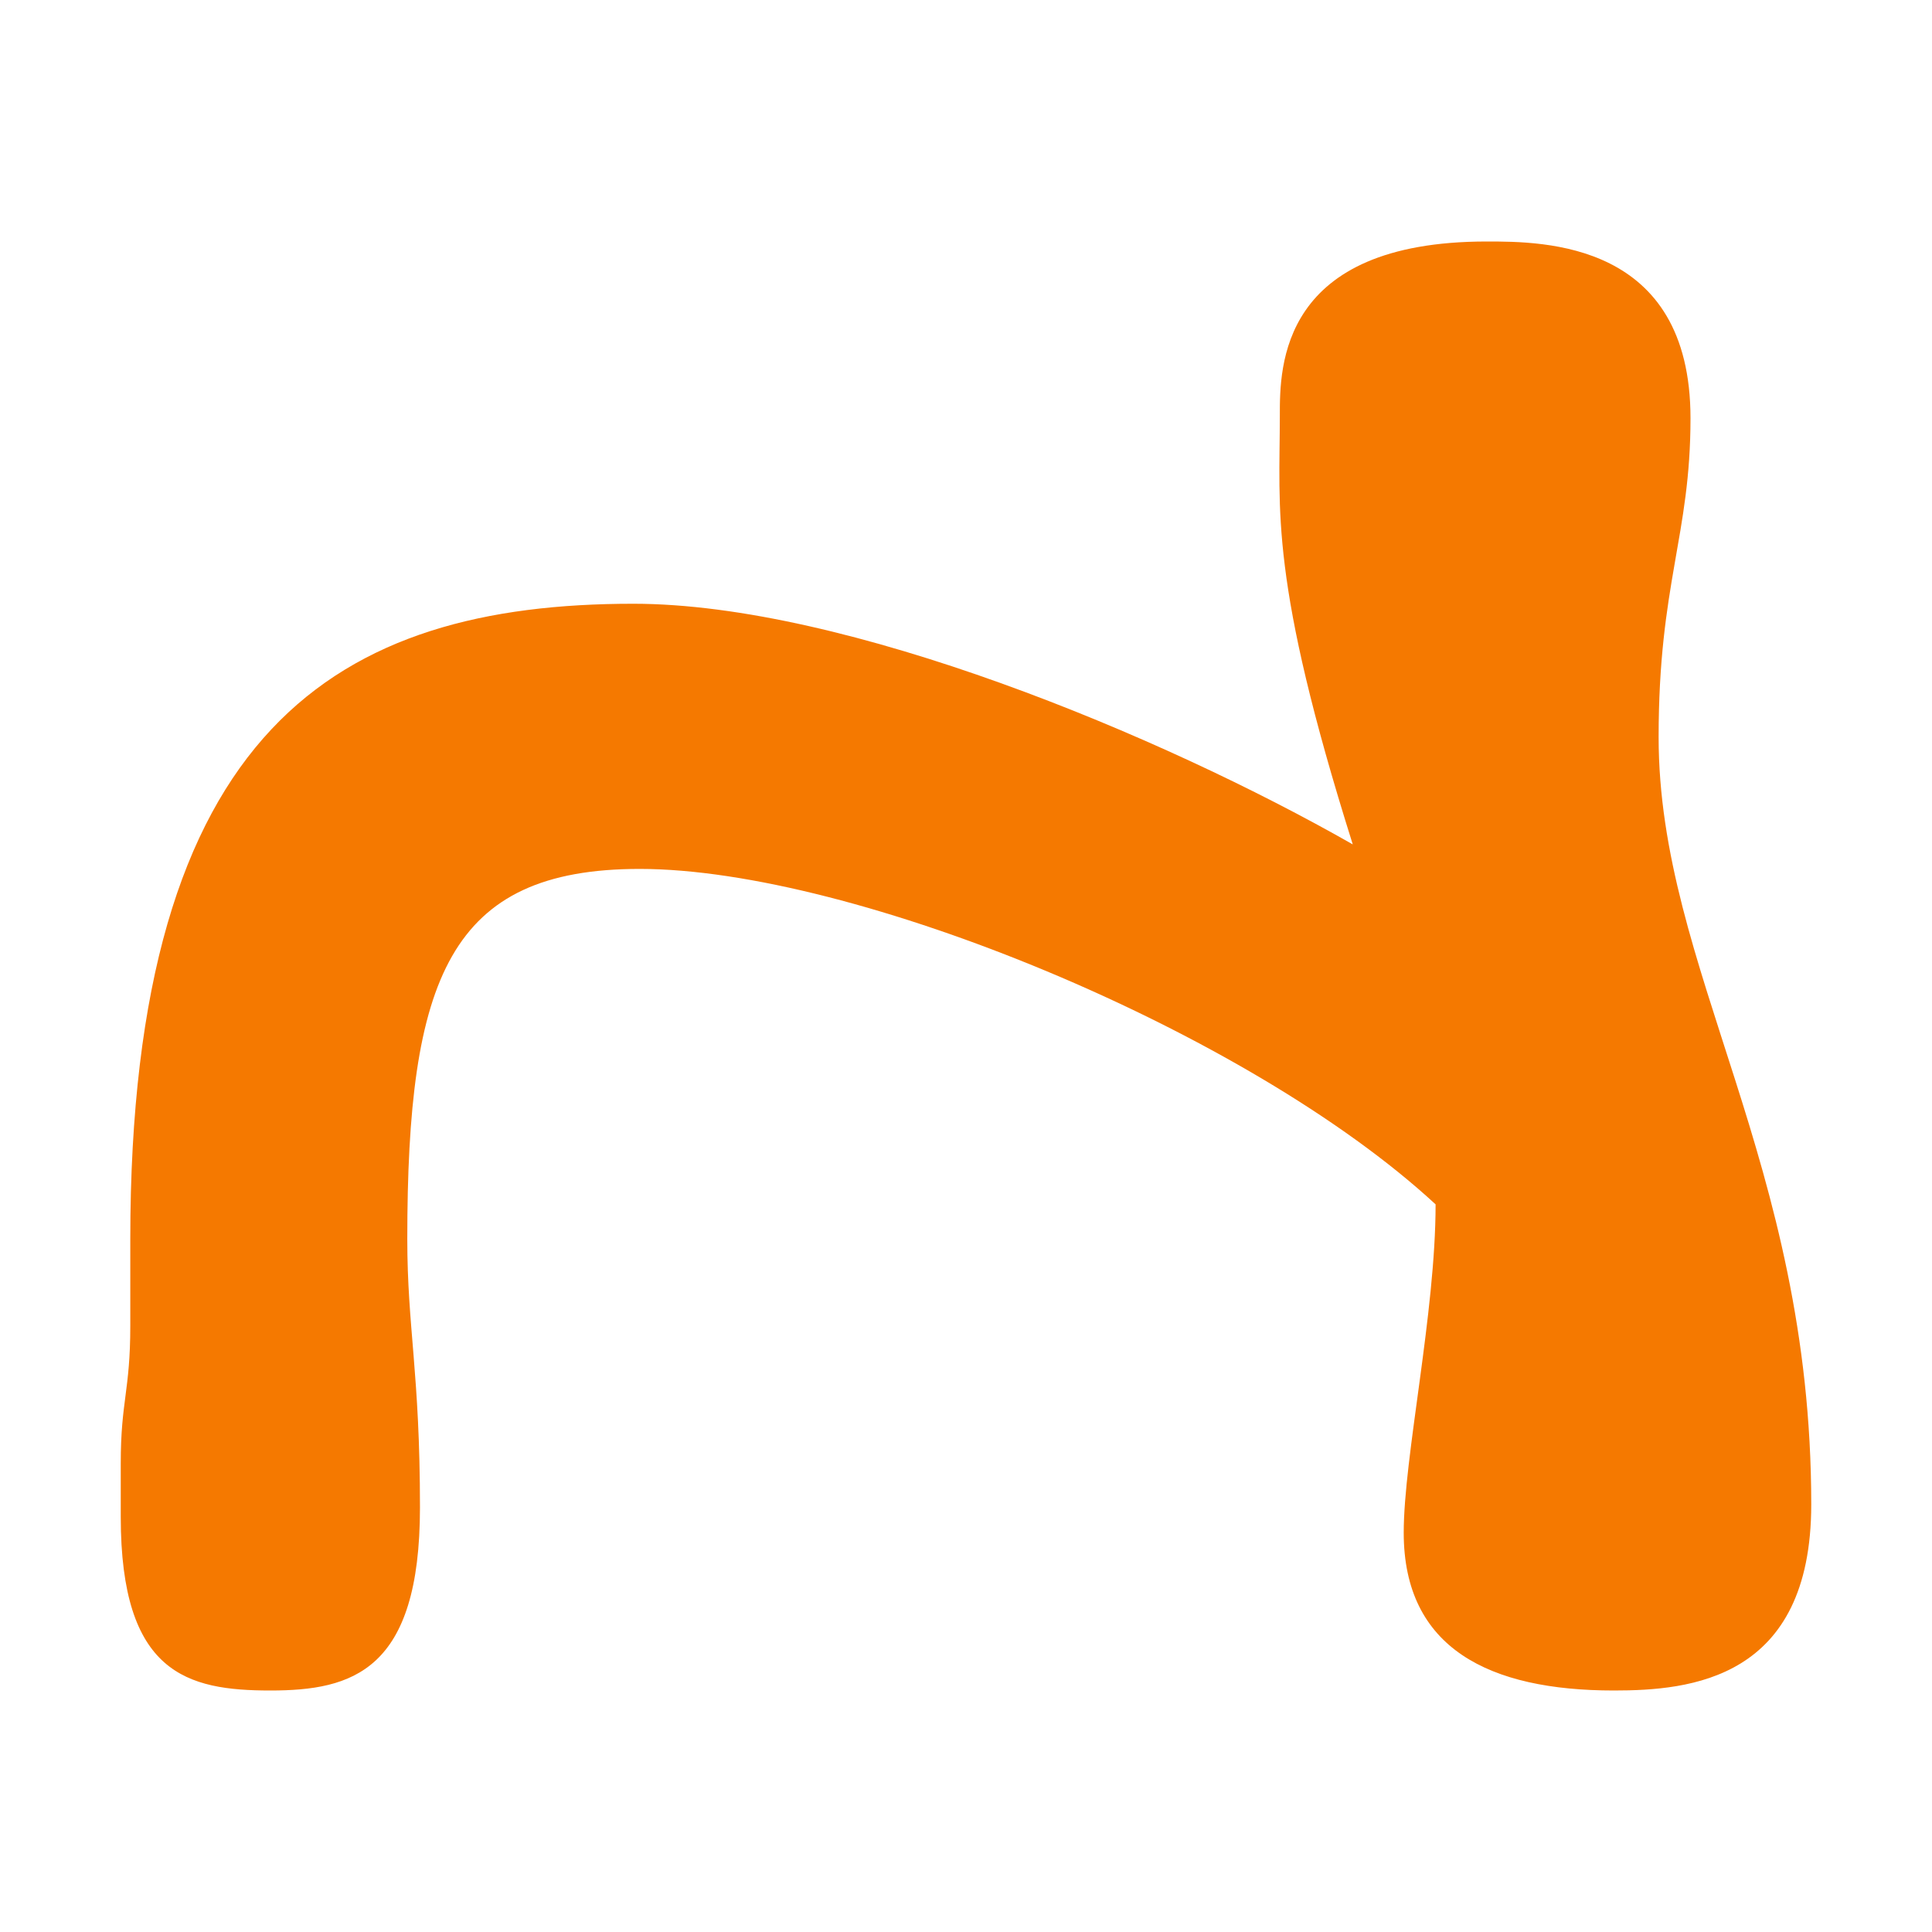
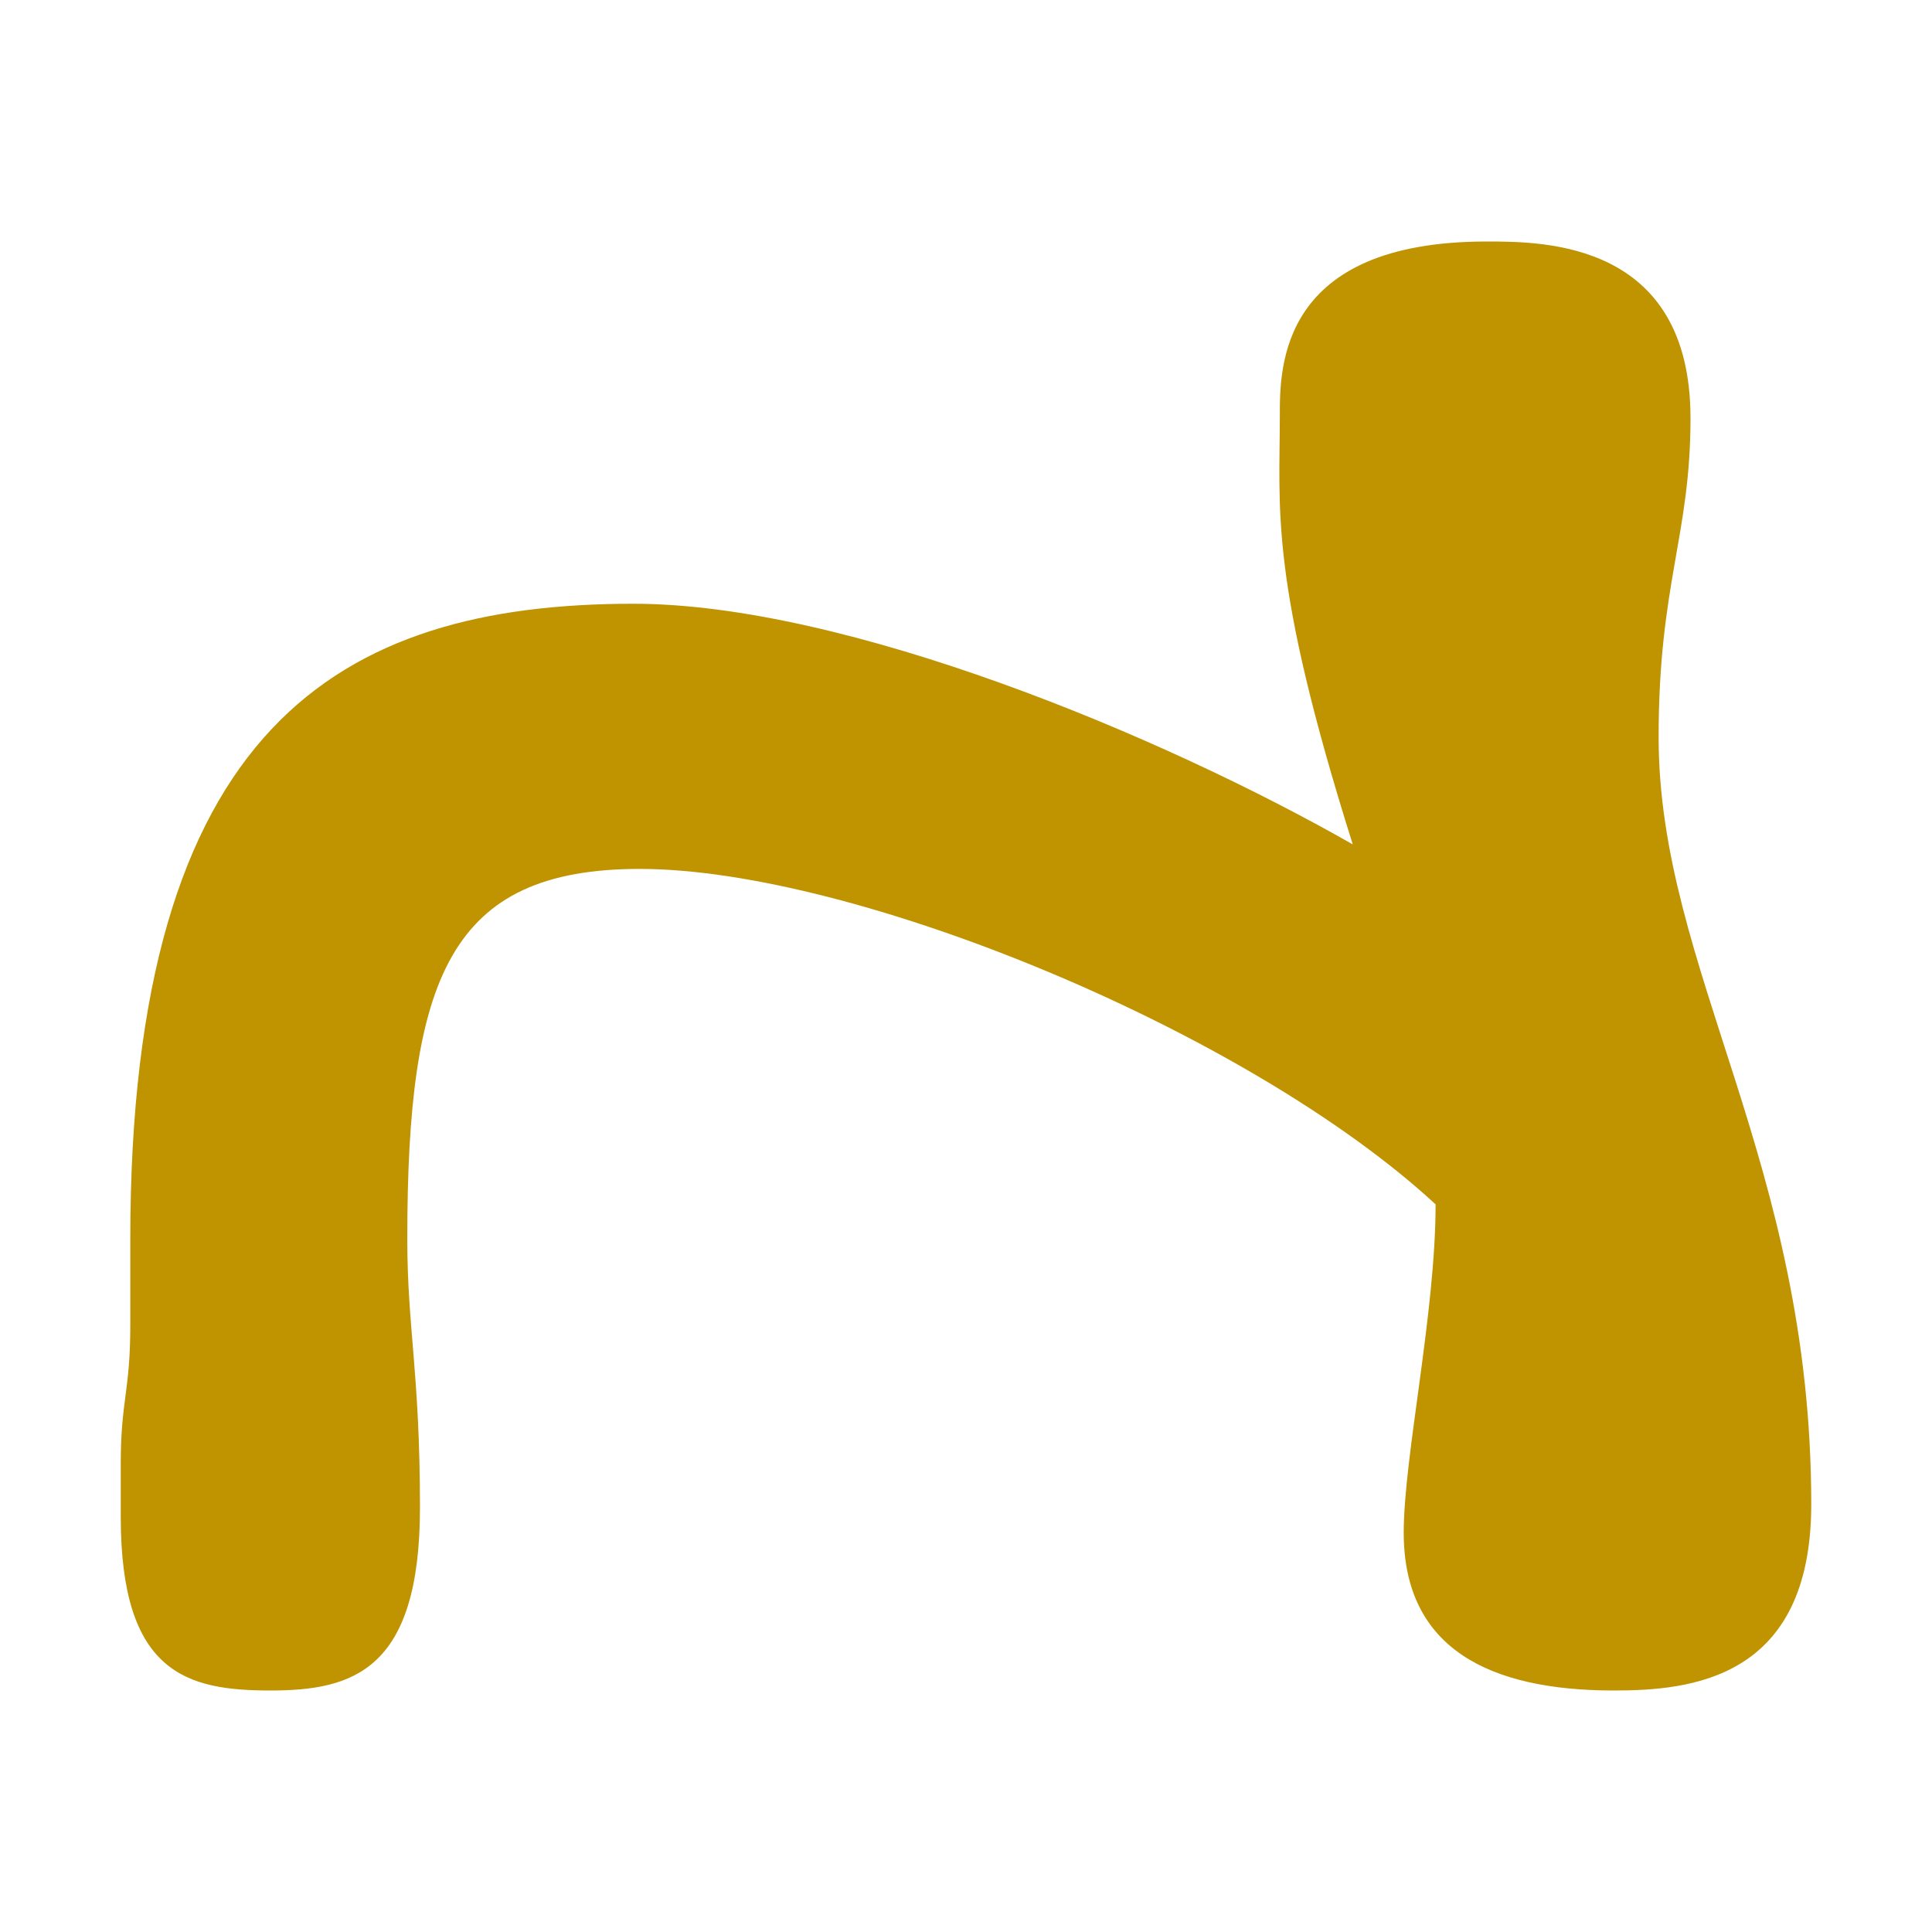
<svg xmlns="http://www.w3.org/2000/svg" width="16" height="16" viewBox="0 0 16 16" version="1.1" id="svg5" xml:space="preserve">
  <defs id="defs2" />
  <g id="layer1">
-     <path d="M 3.478,12.484 C 3.478,13.837 2.919,14 2.239,14 1.549,14 1,13.859 1,12.562 V 12.118 C 1,11.6 1.079,11.52 1.079,10.98 V 10.261 C 1.079,6.02 2.806,5 5.245,5 7.003,5 9.62,6.09 11.203,6.993 10.509,4.791 10.599,4.236 10.599,3.438 c 0,-0.401 0,-1.438 1.714,-1.438 0.471,0 1.687,0 1.687,1.464 0,0.973 -0.264,1.37 -0.264,2.641 0,1.923 1.264,3.513 1.264,6.353 0,1.453 -1.005,1.542 -1.635,1.542 -1.03,0 -1.74,-0.348 -1.74,-1.307 0,-0.626 0.264,-1.818 0.264,-2.719 -1.559,-1.44 -4.822,-2.778 -6.591,-2.778 -1.577,0 -1.925,0.904 -1.925,3.065 0,0.735 0.105,1.111 0.105,2.222 z" id="path644" style="fill:#f57900;stroke-width:1" />
+     <path d="M 3.478,12.484 C 3.478,13.837 2.919,14 2.239,14 1.549,14 1,13.859 1,12.562 V 12.118 C 1,11.6 1.079,11.52 1.079,10.98 V 10.261 C 1.079,6.02 2.806,5 5.245,5 7.003,5 9.62,6.09 11.203,6.993 10.509,4.791 10.599,4.236 10.599,3.438 c 0,-0.401 0,-1.438 1.714,-1.438 0.471,0 1.687,0 1.687,1.464 0,0.973 -0.264,1.37 -0.264,2.641 0,1.923 1.264,3.513 1.264,6.353 0,1.453 -1.005,1.542 -1.635,1.542 -1.03,0 -1.74,-0.348 -1.74,-1.307 0,-0.626 0.264,-1.818 0.264,-2.719 -1.559,-1.44 -4.822,-2.778 -6.591,-2.778 -1.577,0 -1.925,0.904 -1.925,3.065 0,0.735 0.105,1.111 0.105,2.222 z" id="path644" style="fill:#c09300;stroke-width:1;fill-opacity:1" />
  </g>
</svg>
